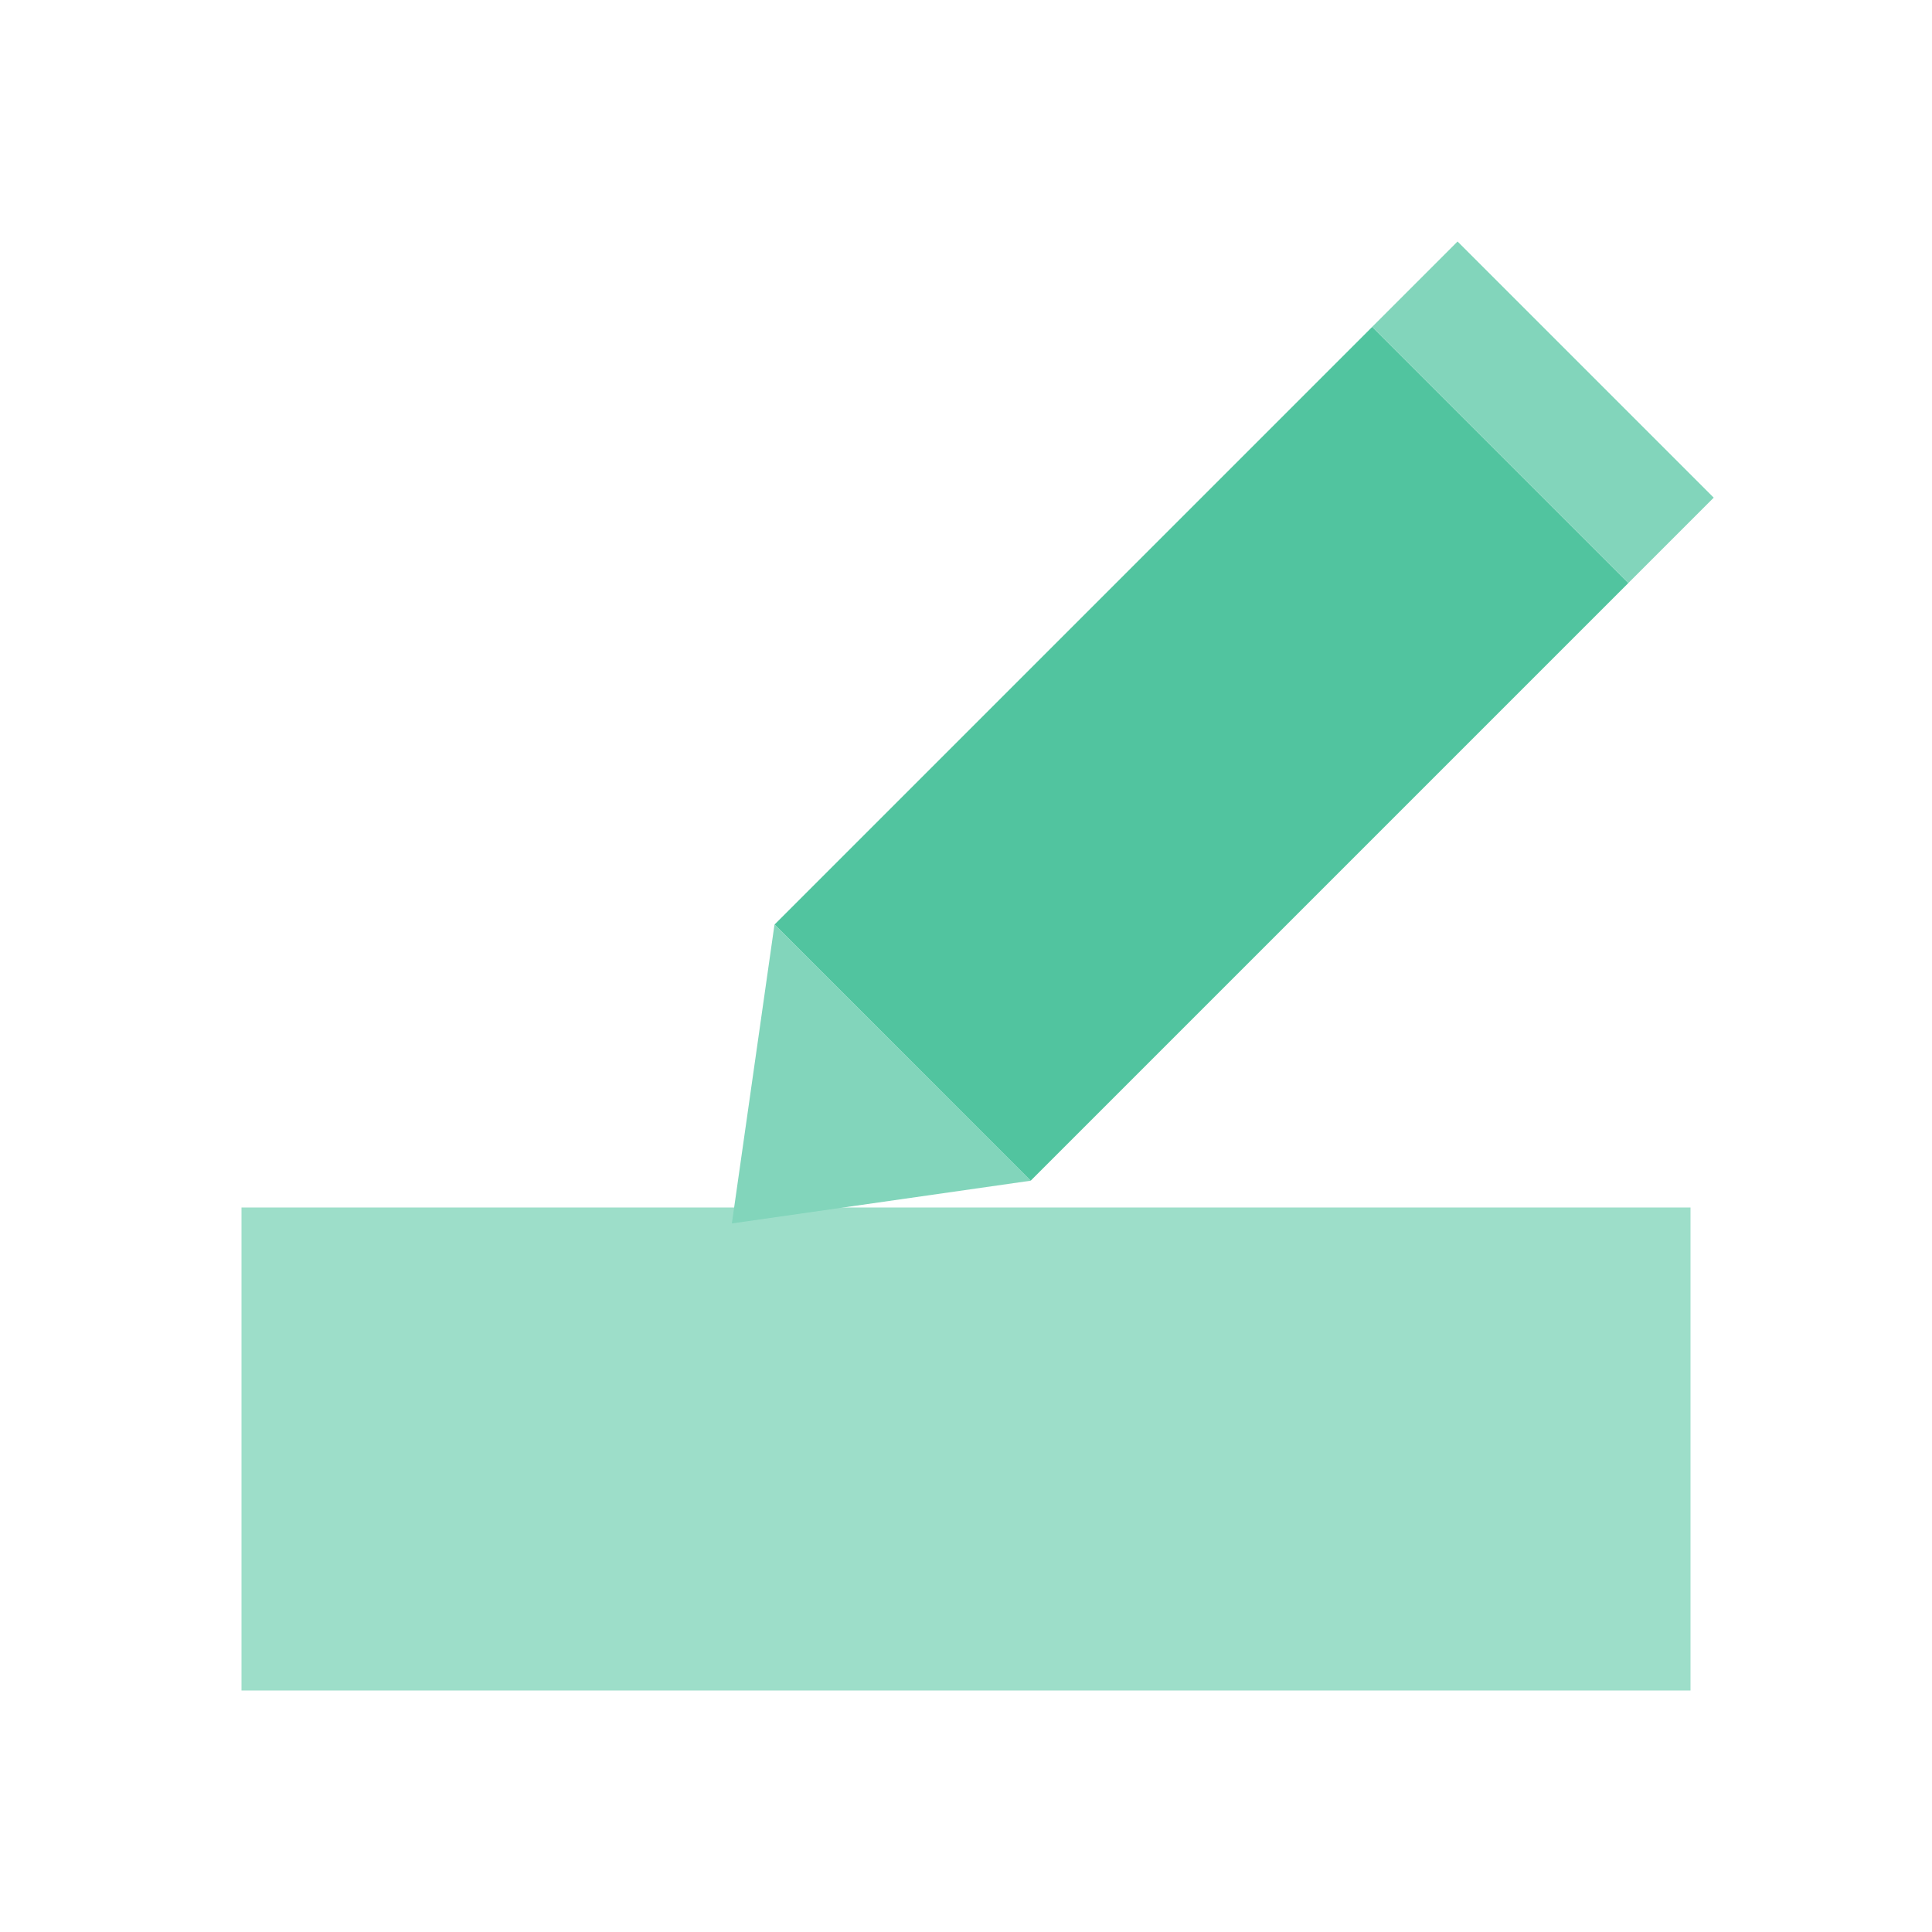
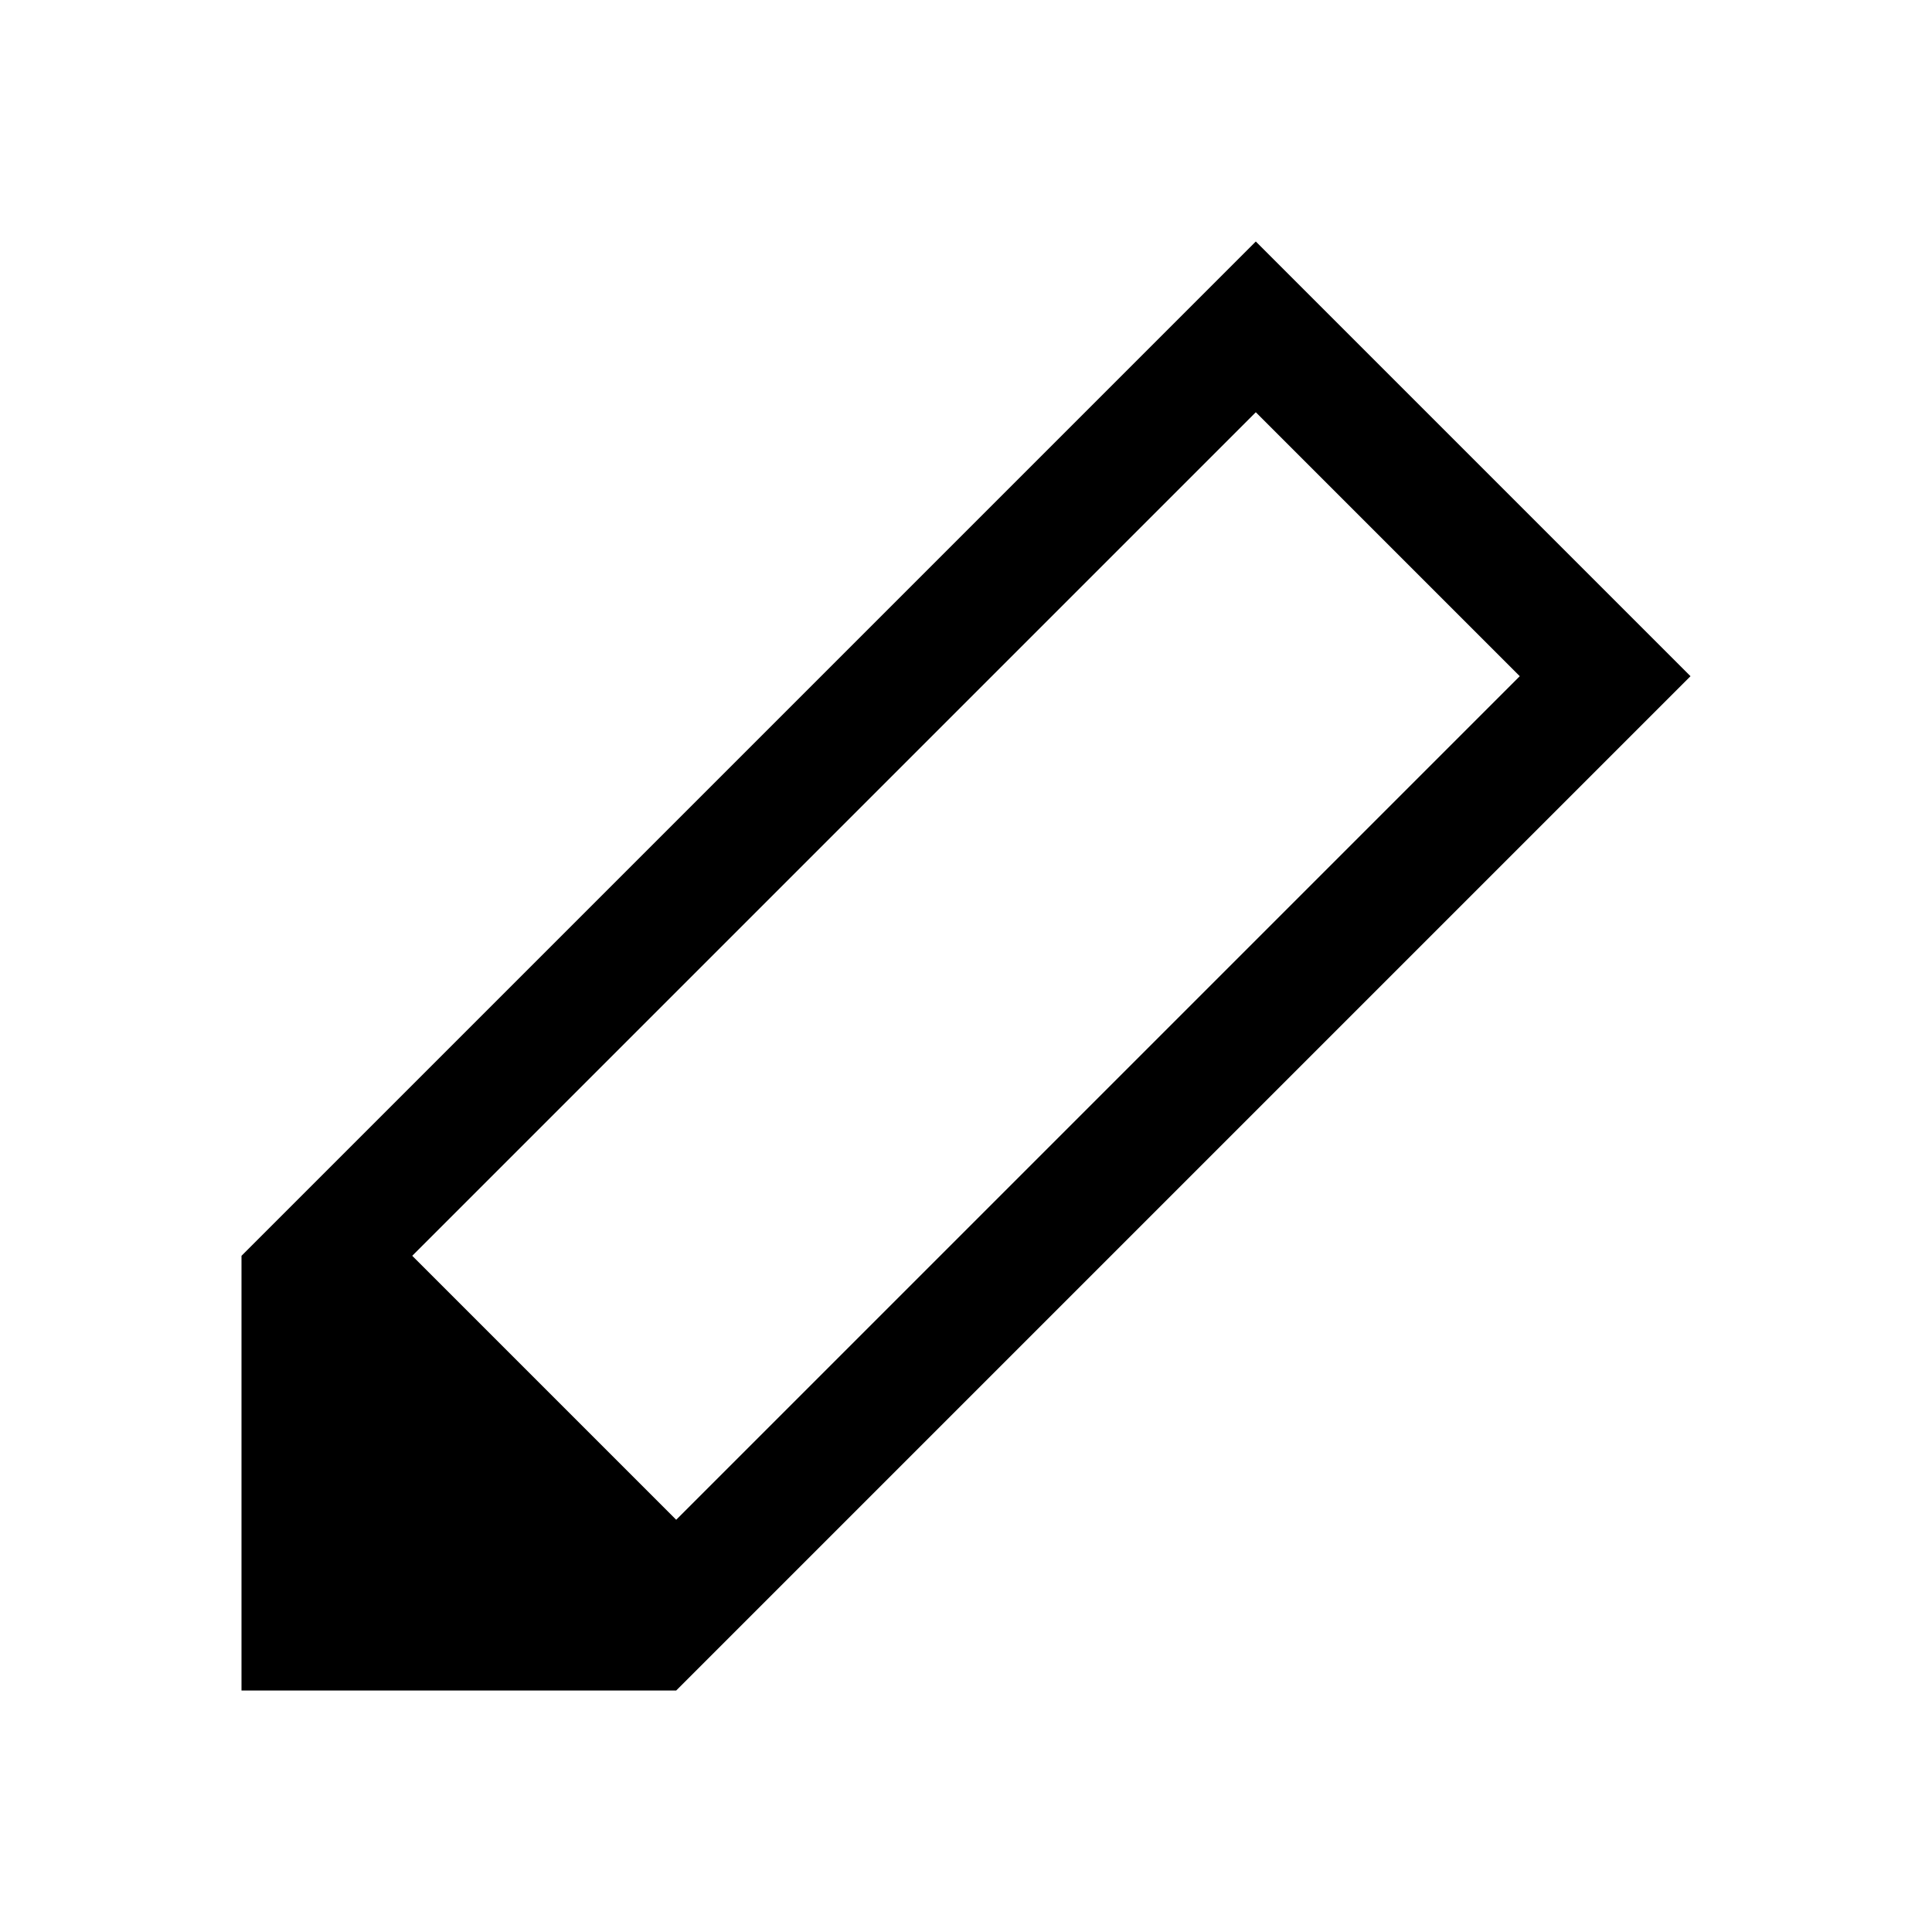
<svg xmlns="http://www.w3.org/2000/svg" width="16" height="16" viewBox="0 0 16 16" fill="none">
-   <rect x="2" y="10" width="12" height="4" fill="#9DDEC9" />
-   <rect x="11.364" y="2.707" width="3" height="7" transform="rotate(45 11.364 2.70709)" fill="#51C49F" />
-   <rect x="12.071" y="2" width="3" height="1" transform="rotate(45 12.071 2)" fill="#82D5BB" />
-   <path d="M6.061 10.132L6.414 7.657L8.536 9.778L6.061 10.132Z" fill="#82D5BB" />
+   <path fill-rule="evenodd" clip-rule="evenodd" d="M9.693 2.707L10.4 2L11.107 2.707L13.293 4.893L14 5.6L13.293 6.307L6.307 13.293L5.6 14H4.186H4H3H2V13V11.814V10.4L2.707 9.693L9.693 2.707ZM3.414 10.4L5.6 12.586L12.586 5.6L10.4 3.414L3.414 10.4Z" fill="black" />
</svg>
